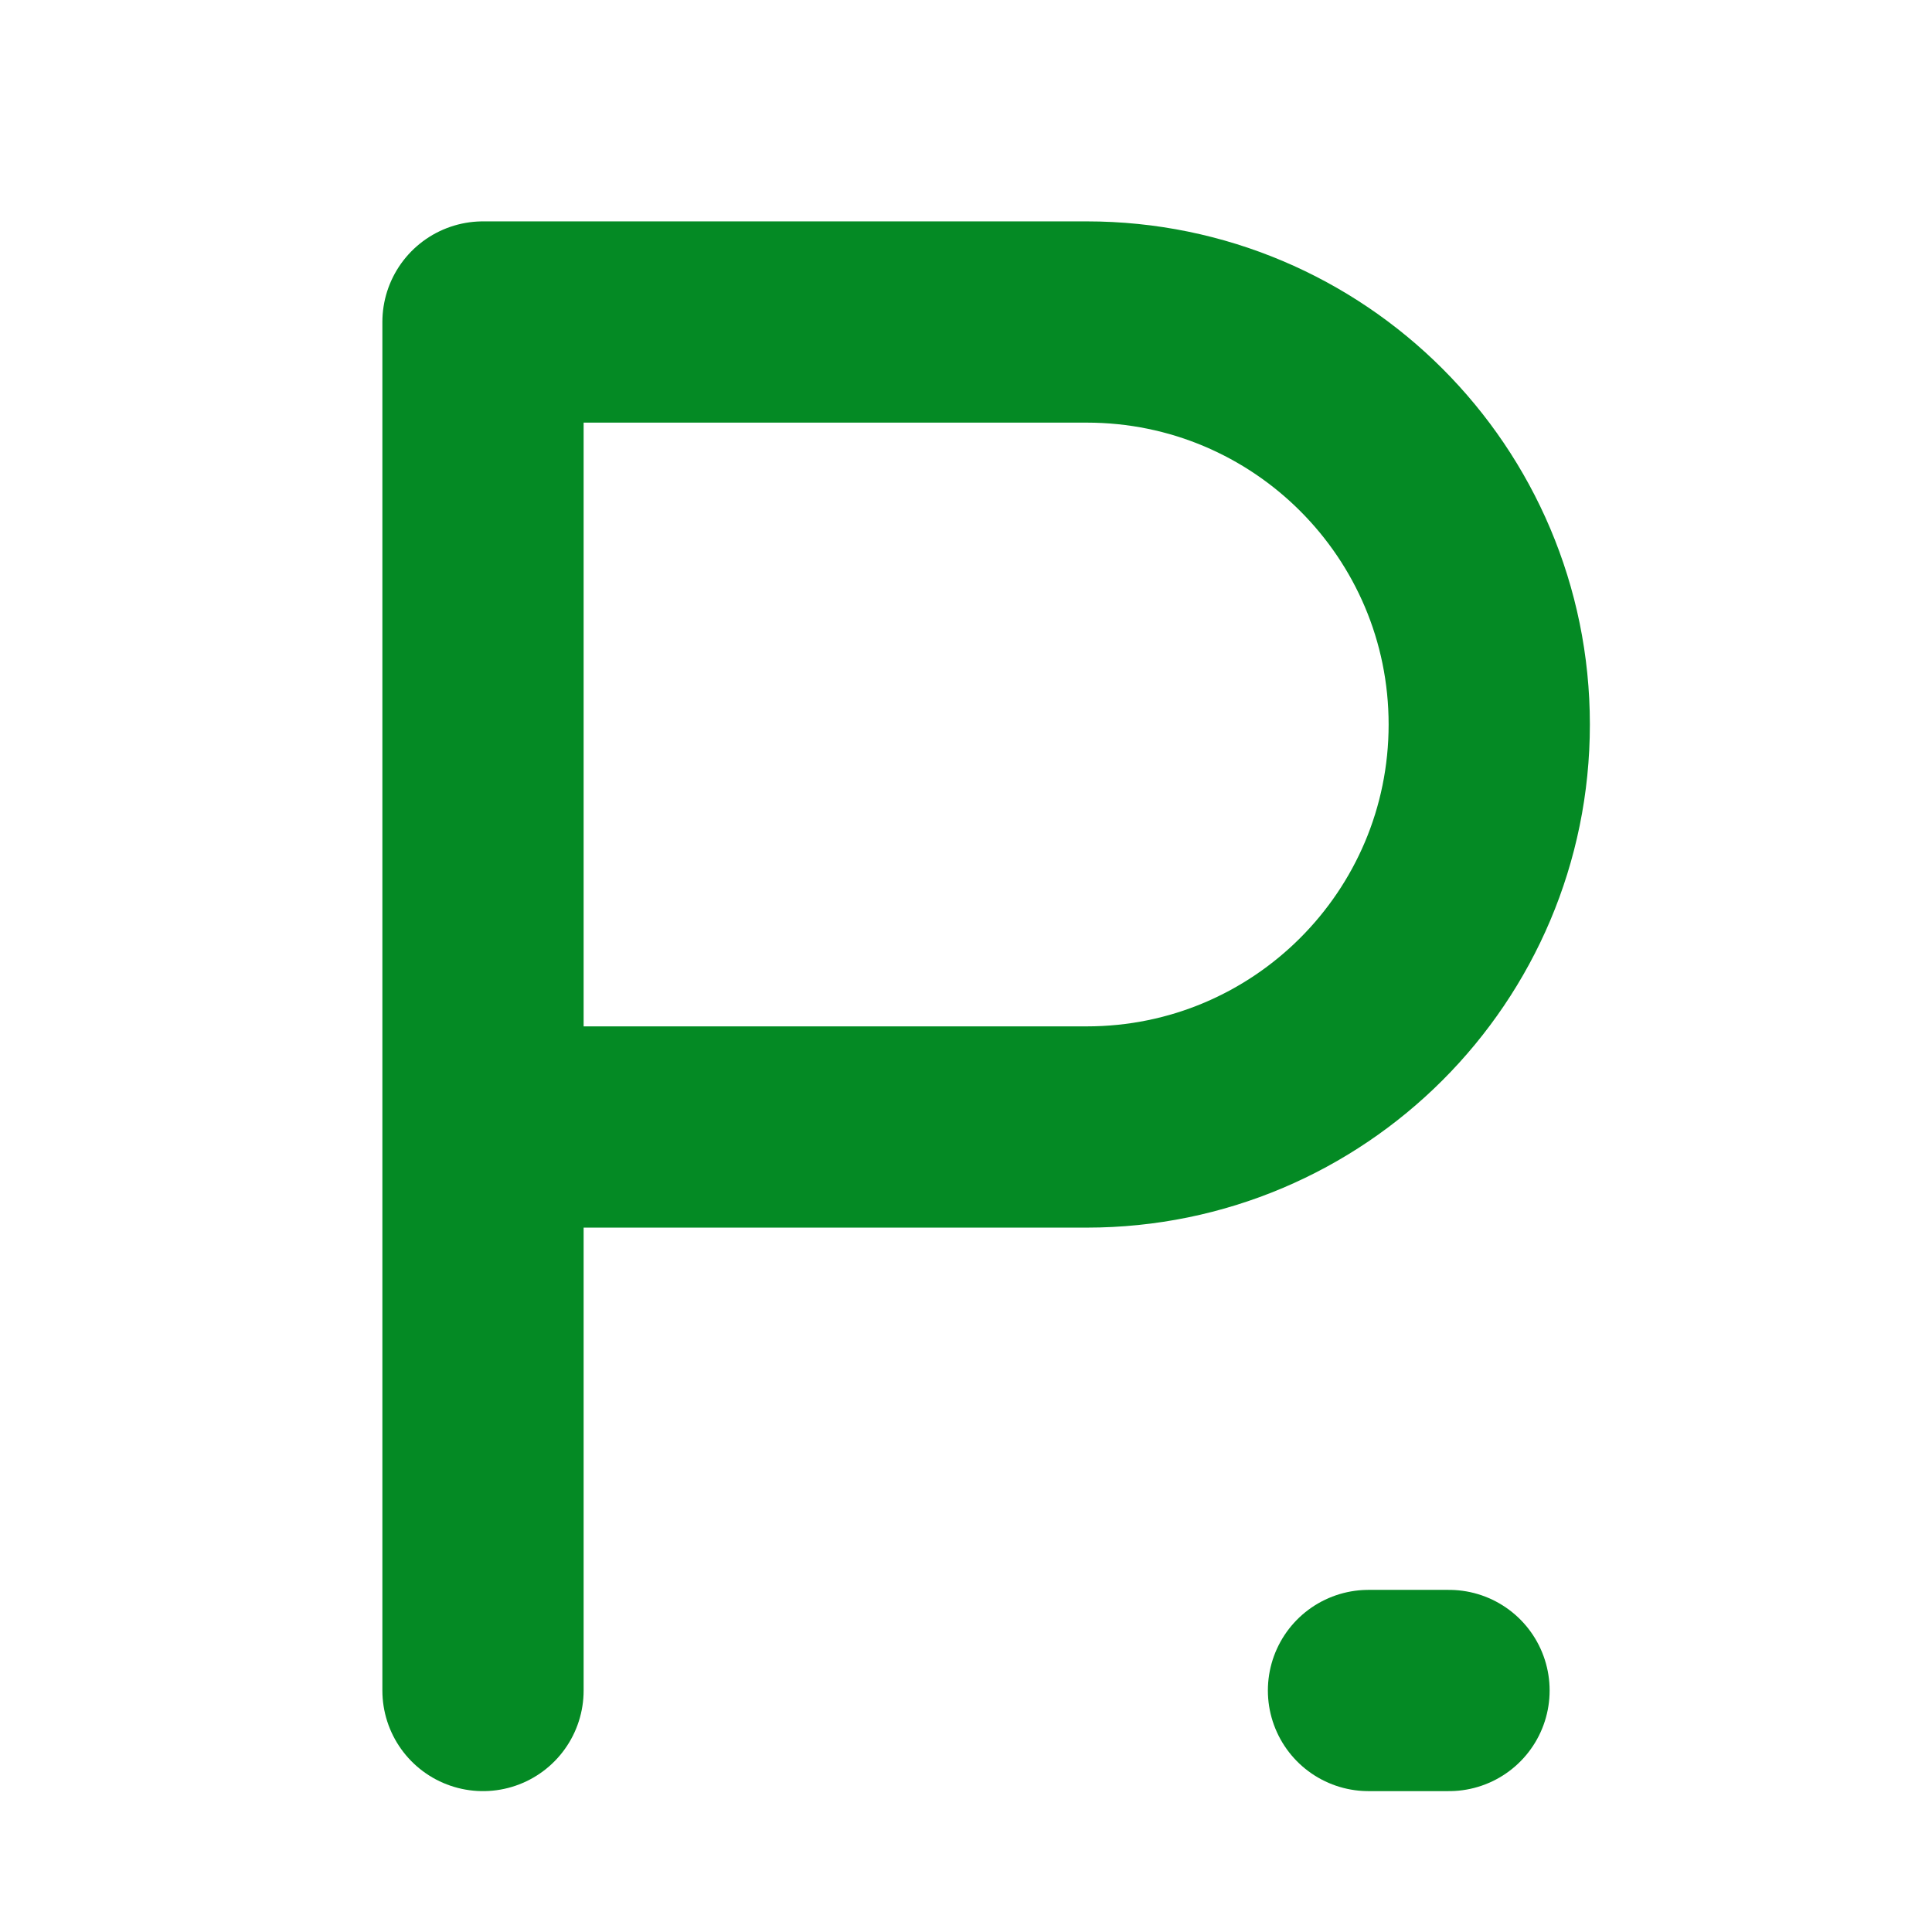
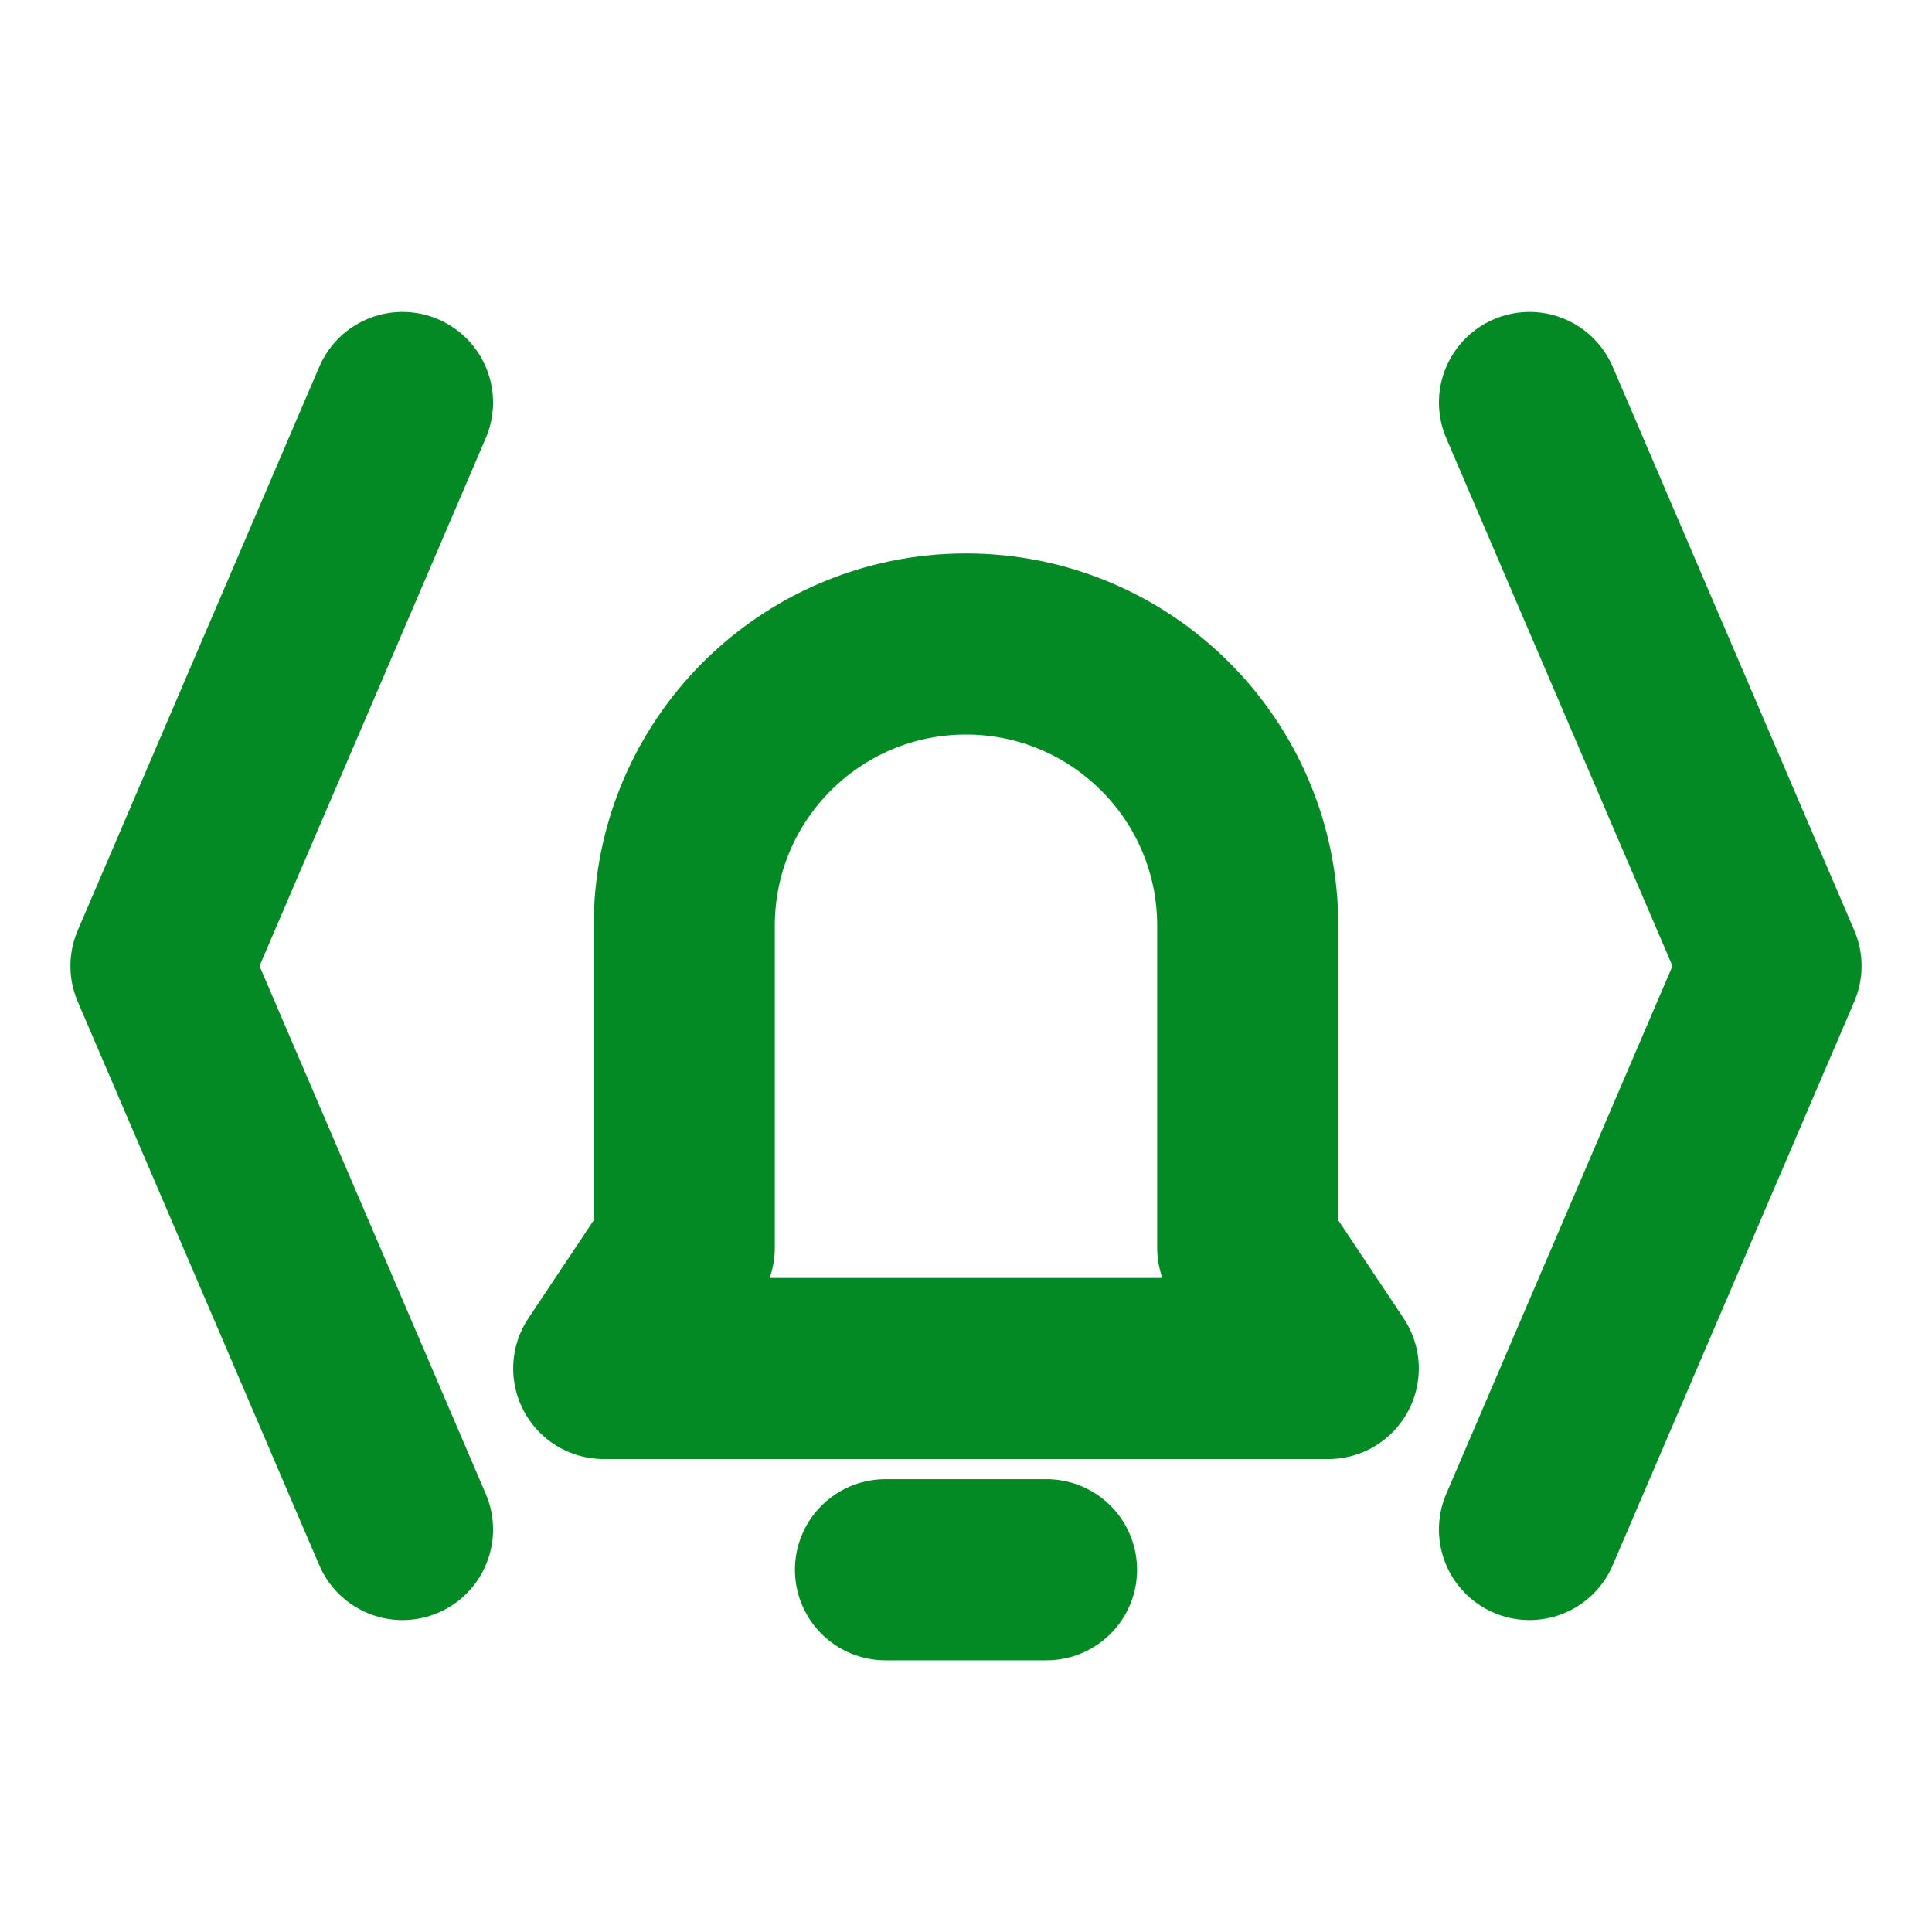
- <svg xmlns="http://www.w3.org/2000/svg" width="16" height="16" viewBox="0 0 24 24" fill="none" stroke="#048A24" stroke-width="2.5" stroke-linecap="round" stroke-linejoin="round">
-   <path d="M6 21V4h7.5a5 5 0 0 1 0 10H6" />
-   <path d="M17 21h1" />
+ <svg xmlns="http://www.w3.org/2000/svg" width="16" height="16" viewBox="0 0 24 24" fill="none" stroke="#048A24" stroke-width="2.25" stroke-linecap="round" stroke-linejoin="round">
+   <path d="M5 5 2 12l3 7" />
+   <path d="m19 5 3 7-3 7" />
+   <path d="M8.5 15.5v-4a3.5 3.5 0 0 1 7 0v4l1 1.5h-9z" />
+   <path d="M11 19.5h2" />
</svg>
